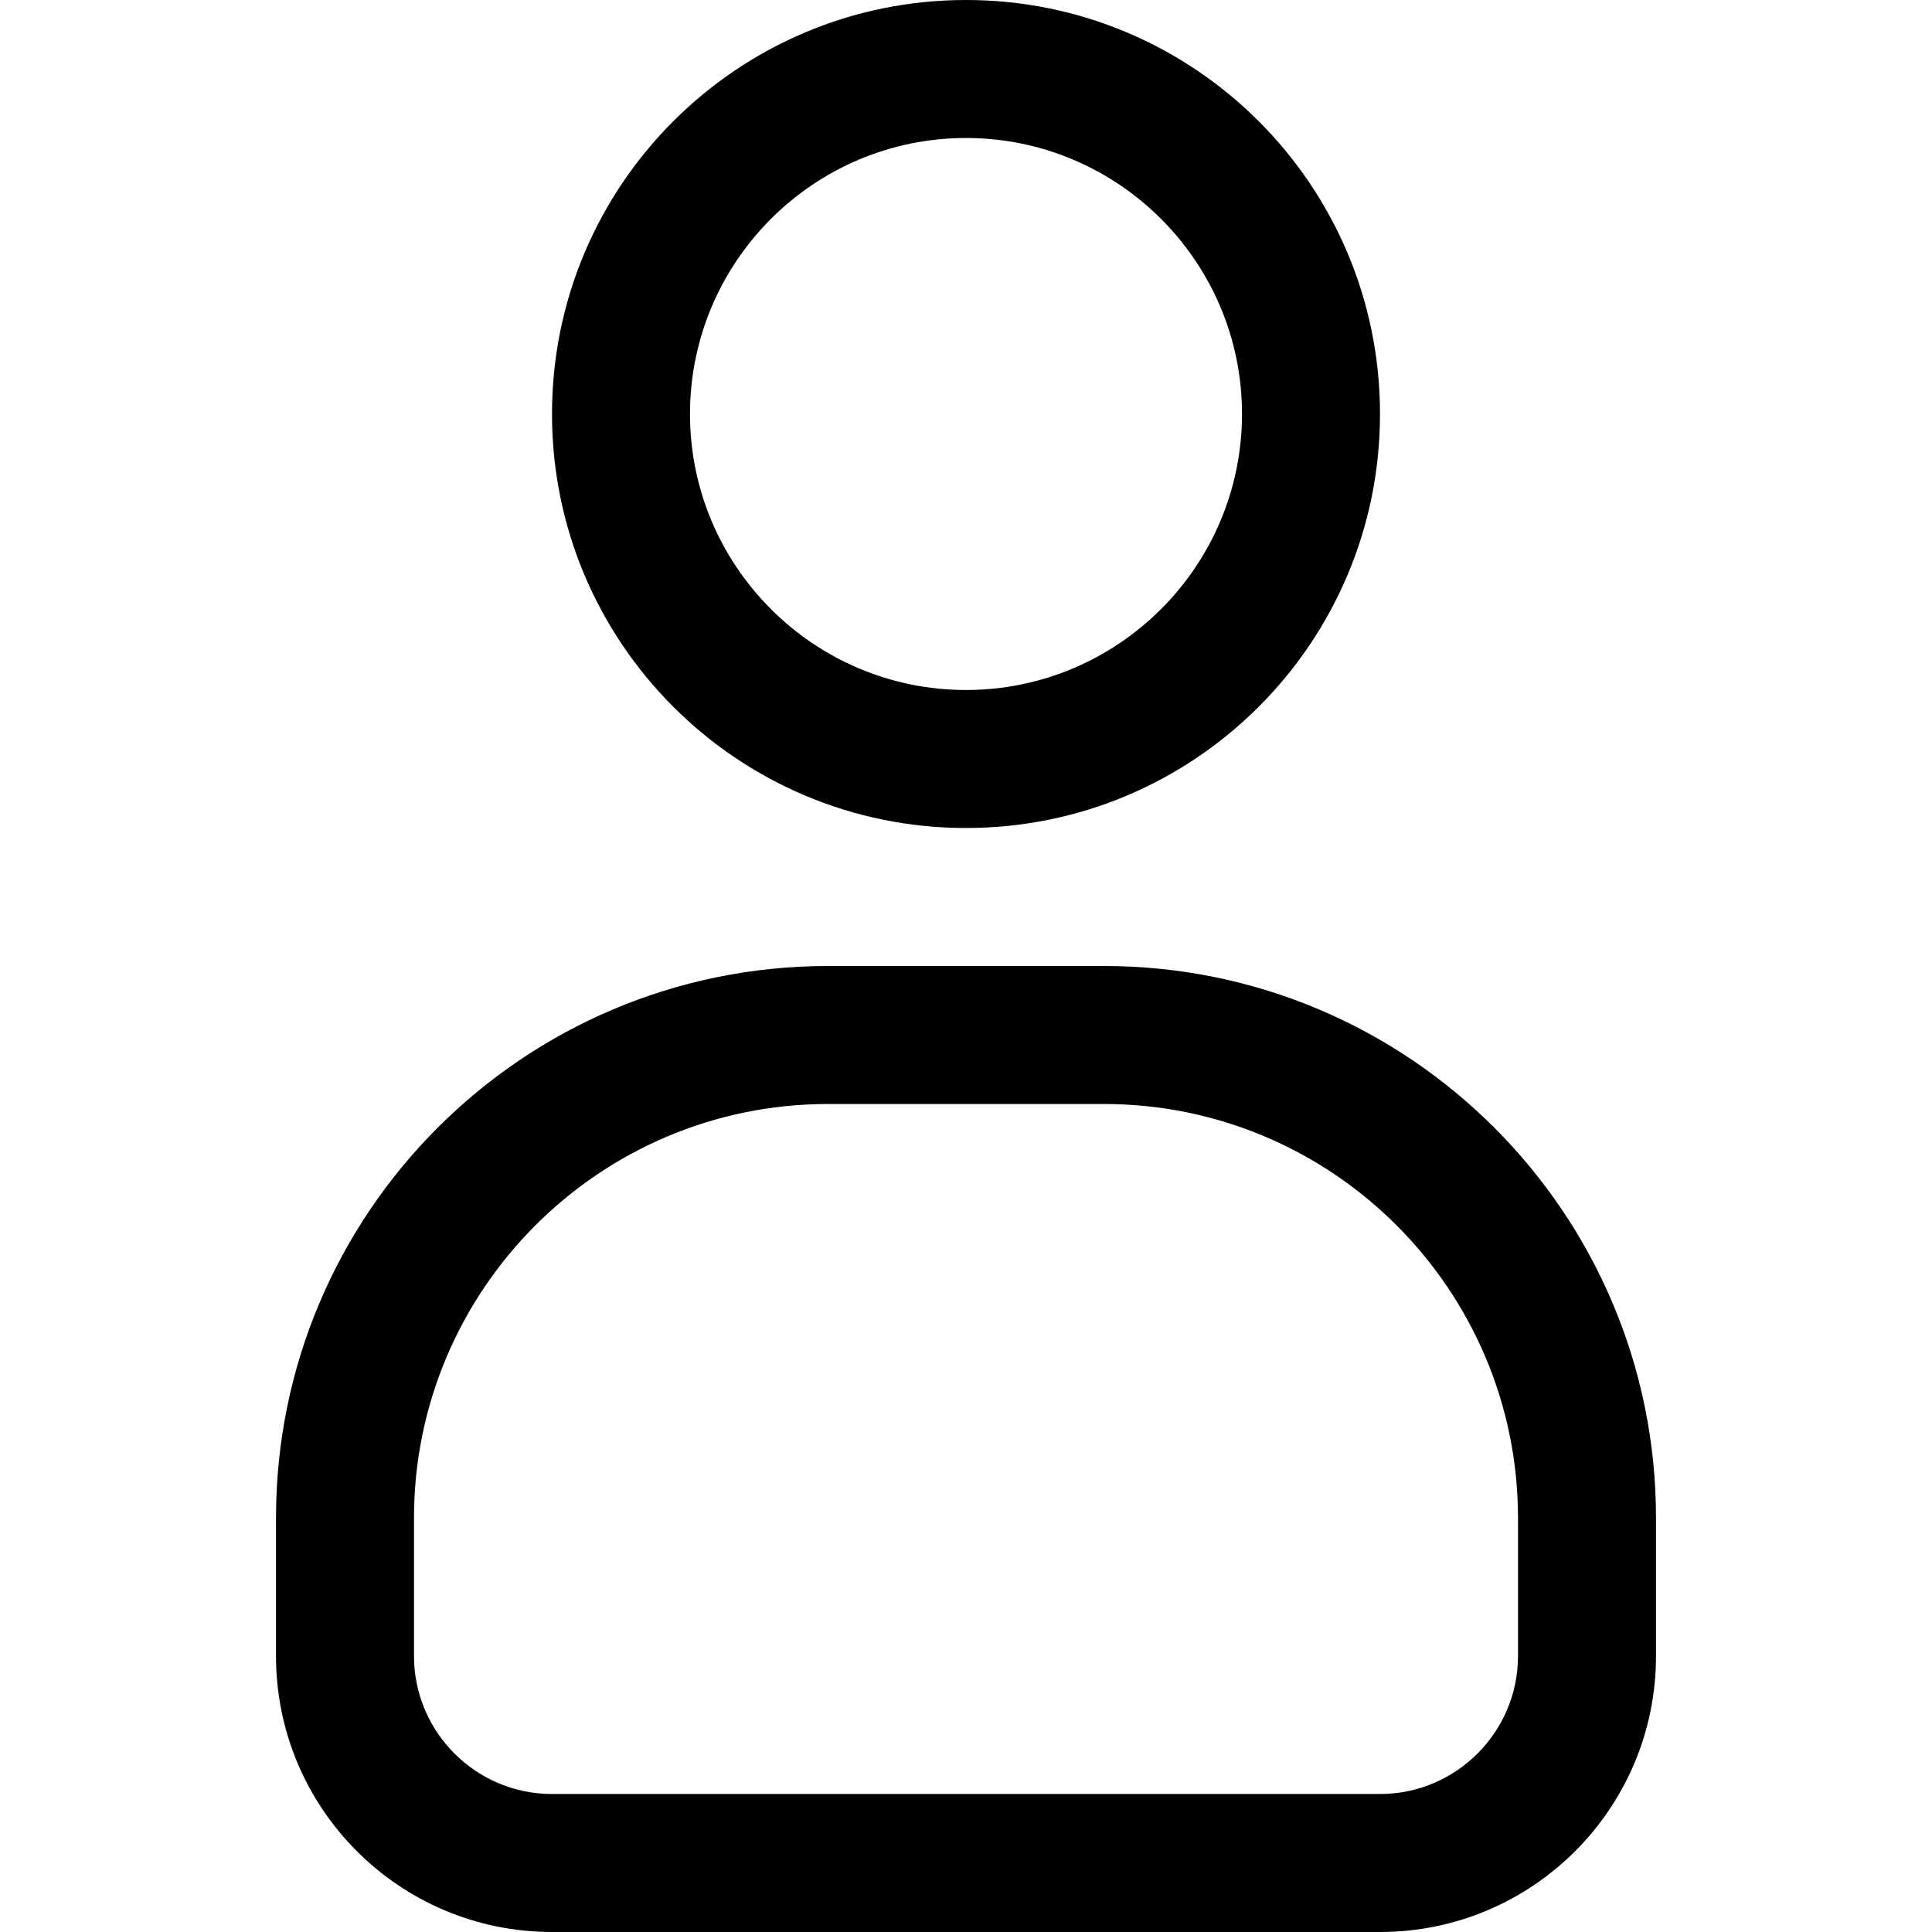
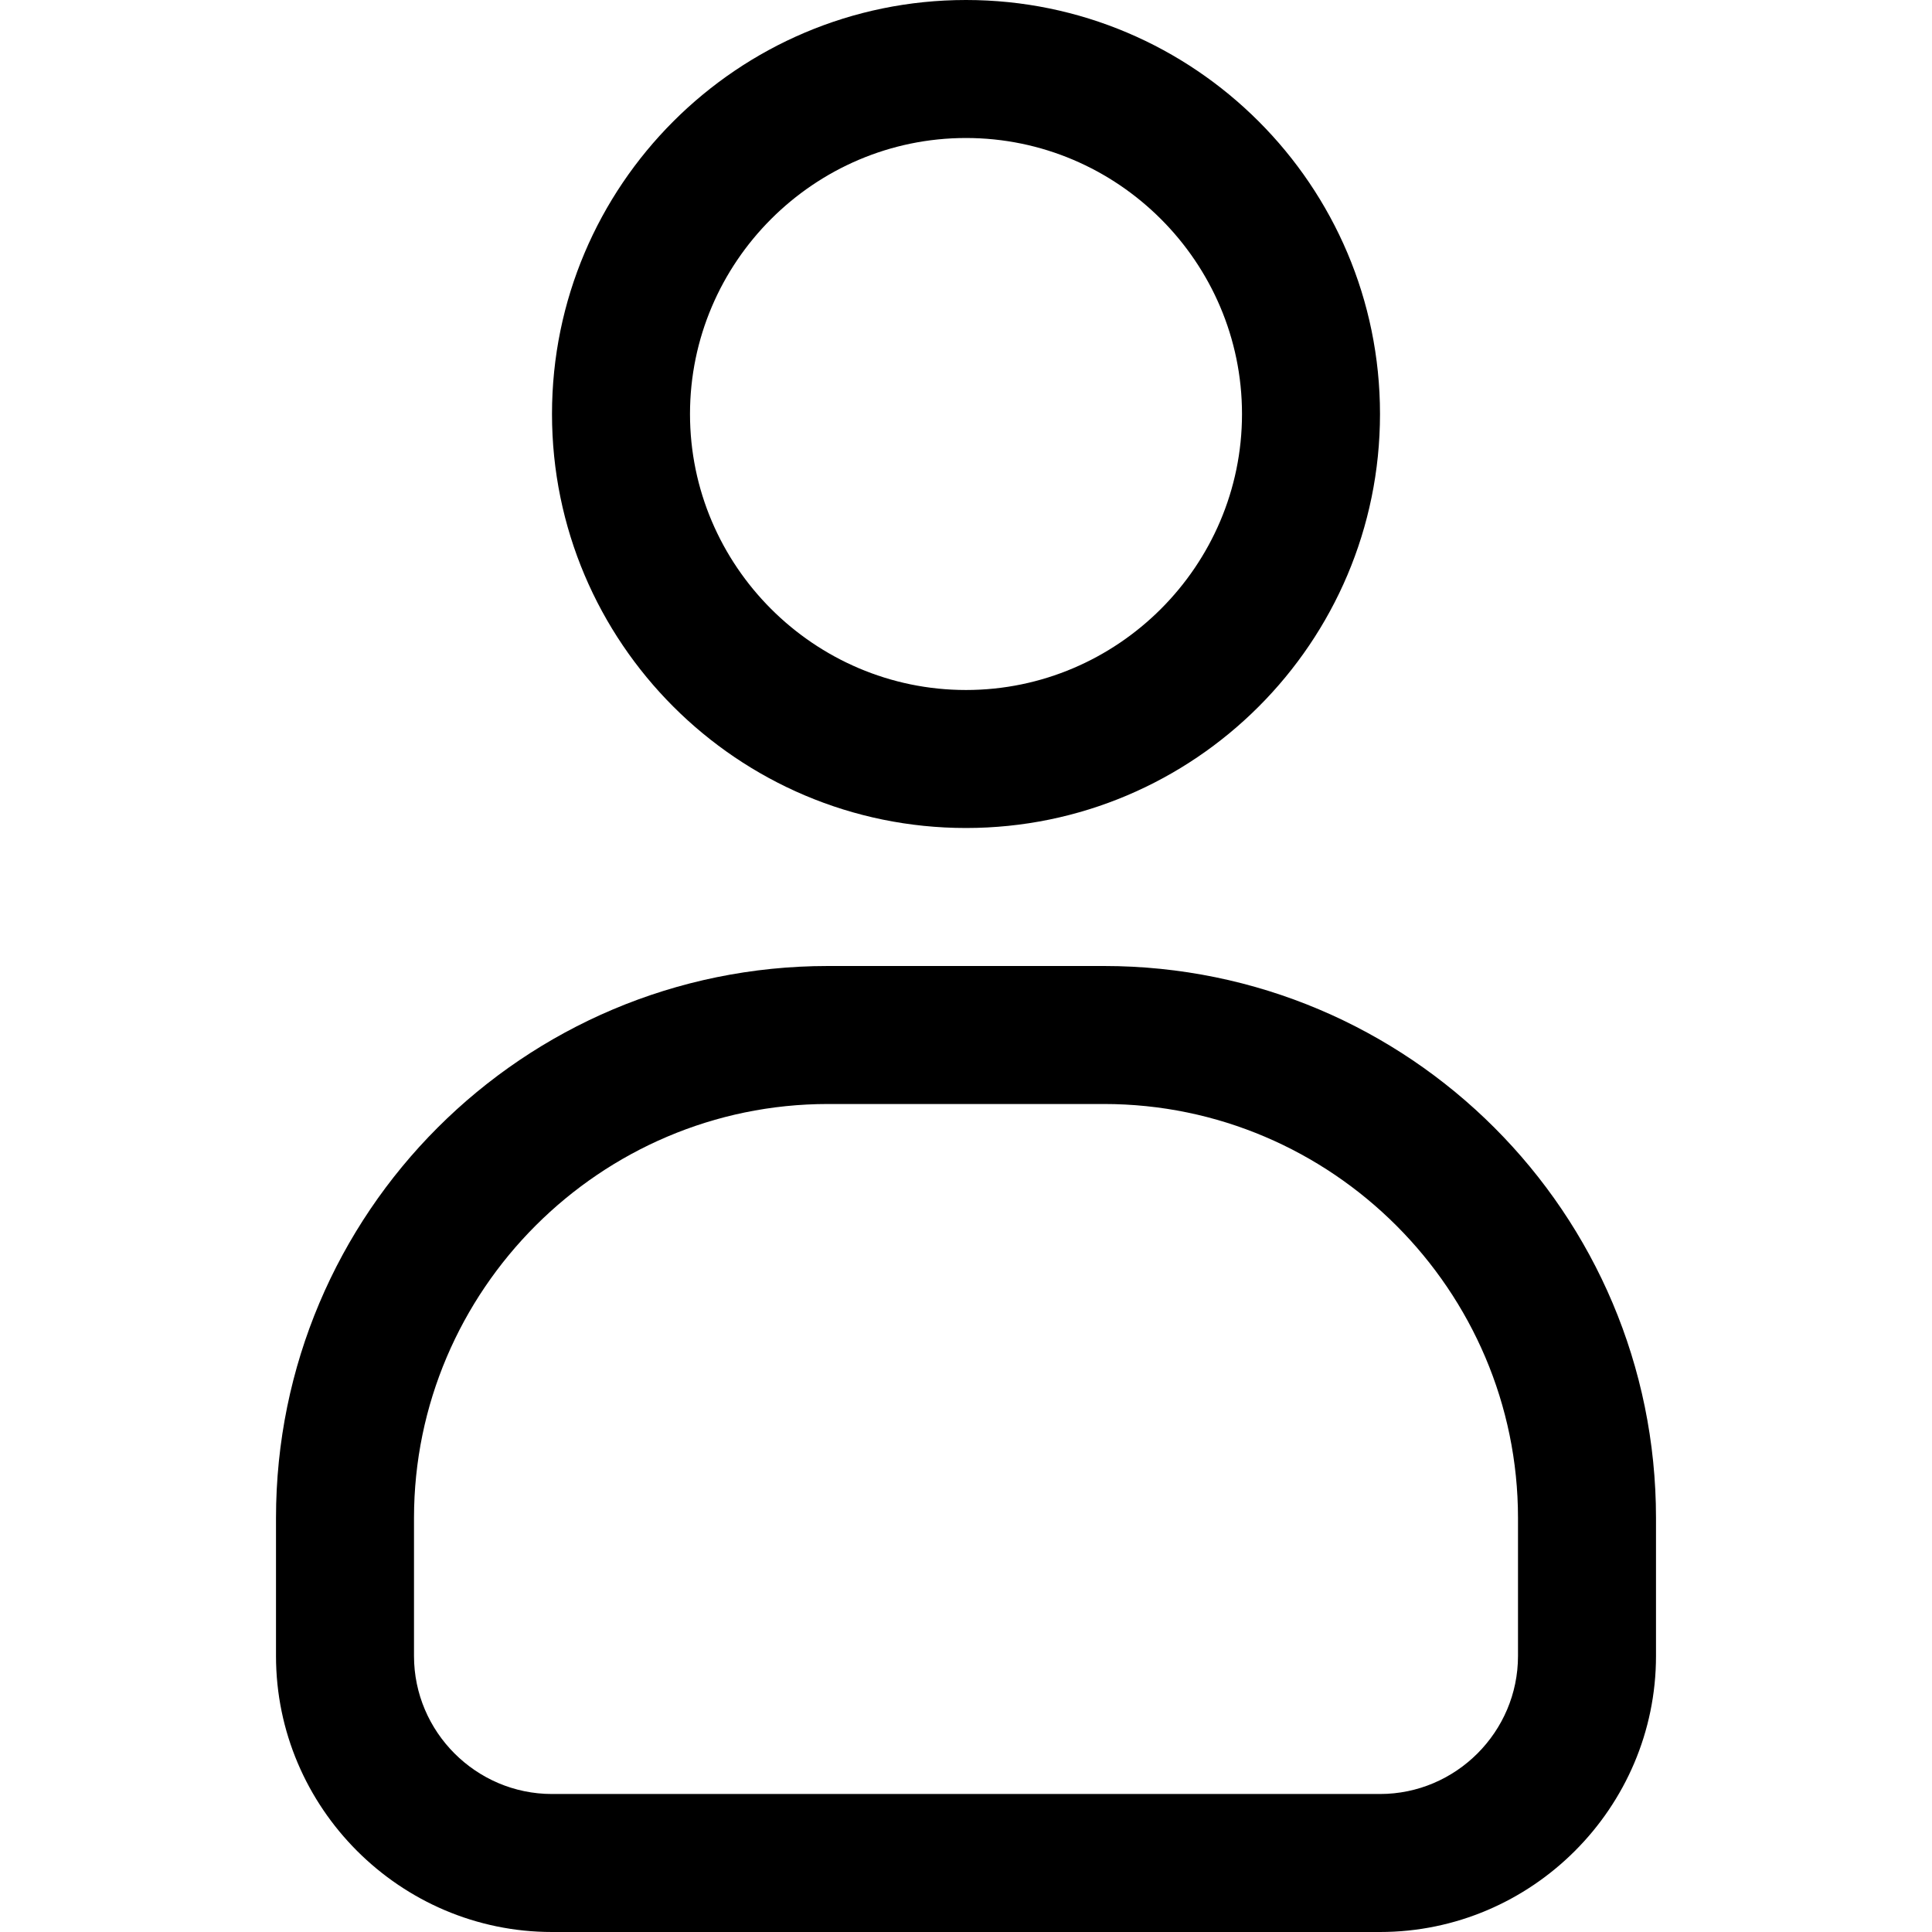
<svg xmlns="http://www.w3.org/2000/svg" width="28" height="28" viewBox="0 0 28 28">
-   <path d="M14 2c2.206 0 4 1.794 4 4s-1.794 4-4 4-4-1.794-4-4 1.794-4 4-4zm0 10a6 6 0 0 0 0-12 6 6 0 0 0 0 12zm8 12c0 1.103-.897 2-2 2H8c-1.103 0-2-.897-2-2v-2c0-3.309 2.691-6 6-6h4c3.309 0 6 2.691 6 6v2zm-6-10h-4a8 8 0 0 0-8 8v2a4 4 0 0 0 4 4h12a4 4 0 0 0 4-4v-2a8 8 0 0 0-8-8z" fill-rule="evenodd" />
+   <path d="M14 2c2.2 0 4 1.8 4 4s-1.8 4-4 4-4-1.8-4-4 1.8-4 4-4zm0 10c3.31 0 6-2.69 6-6s-2.69-6-6-6-6 2.69-6 6 2.69 6 6 6zm8 12c0 1.1-.9 2-2 2H8c-1.1 0-2-.9-2-2v-2c0-3.3 2.7-6 6-6h4c3.3 0 6 2.7 6 6v2zm-6-10h-4c-4.42 0-8 3.58-8 8v2c0 2.2 1.8 4 4 4h12c2.2 0 4-1.8 4-4v-2c0-4.42-3.58-8-8-8z" fill-rule="evenodd" />
</svg>
